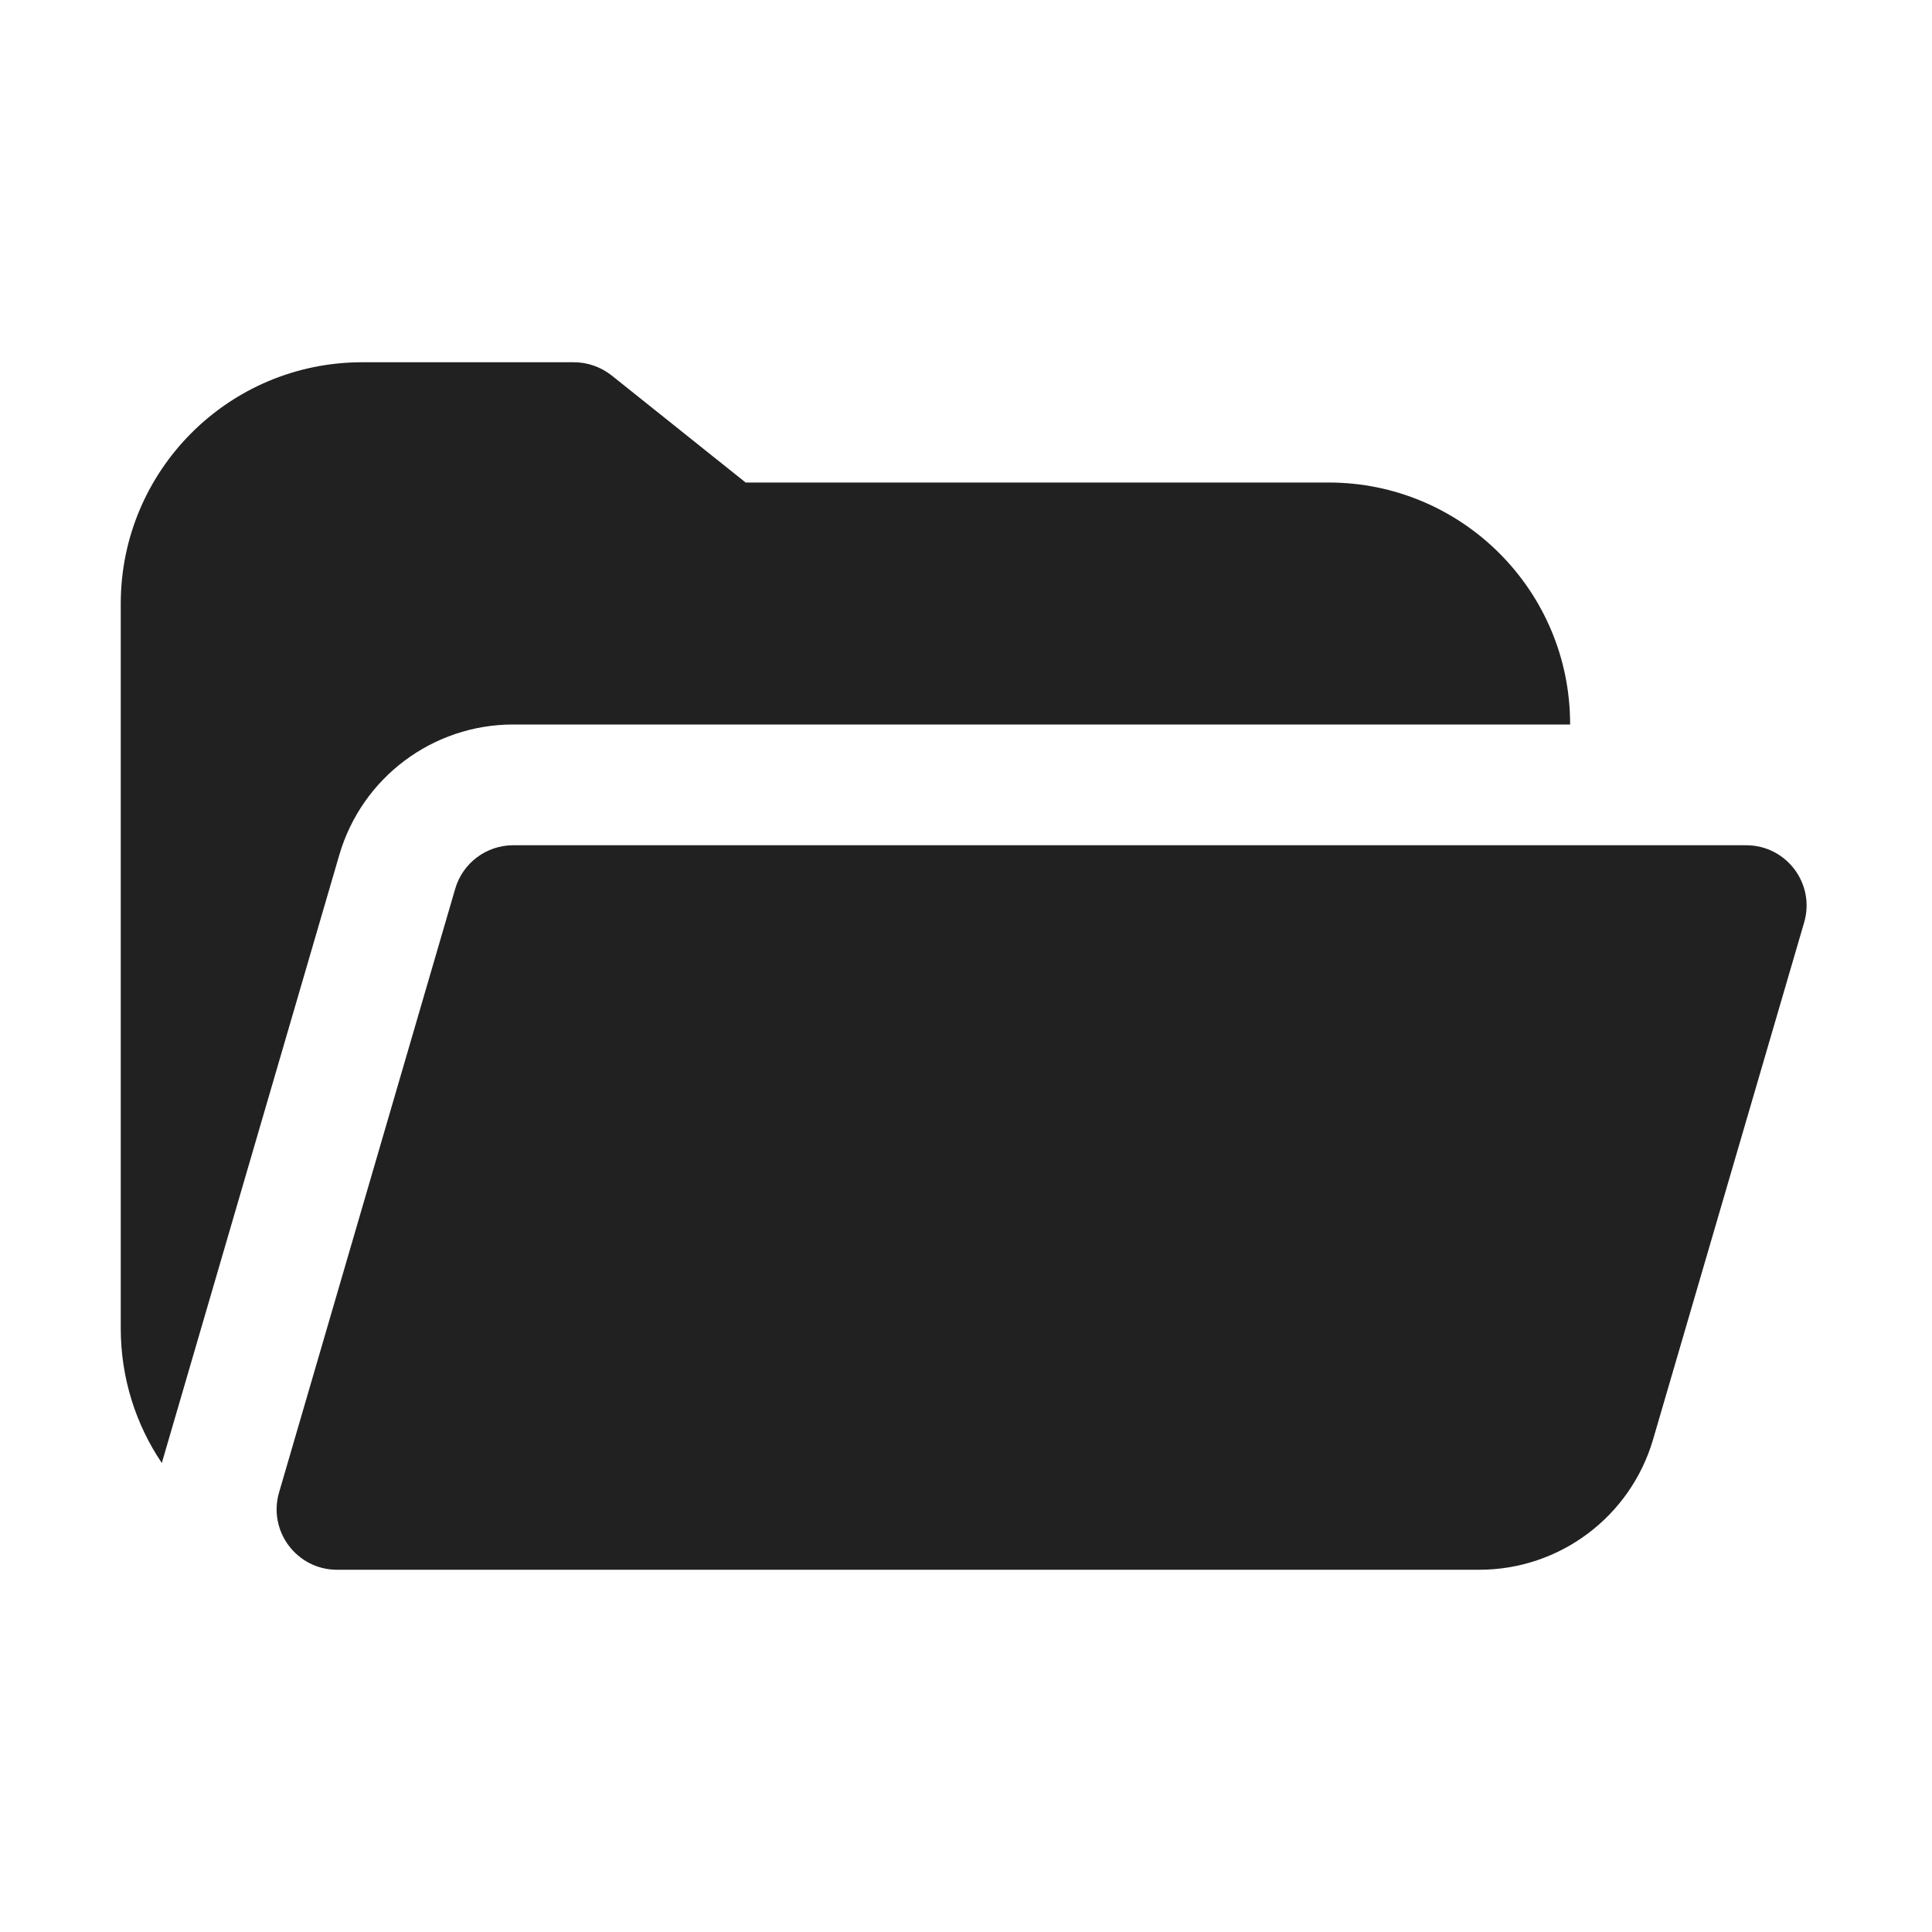
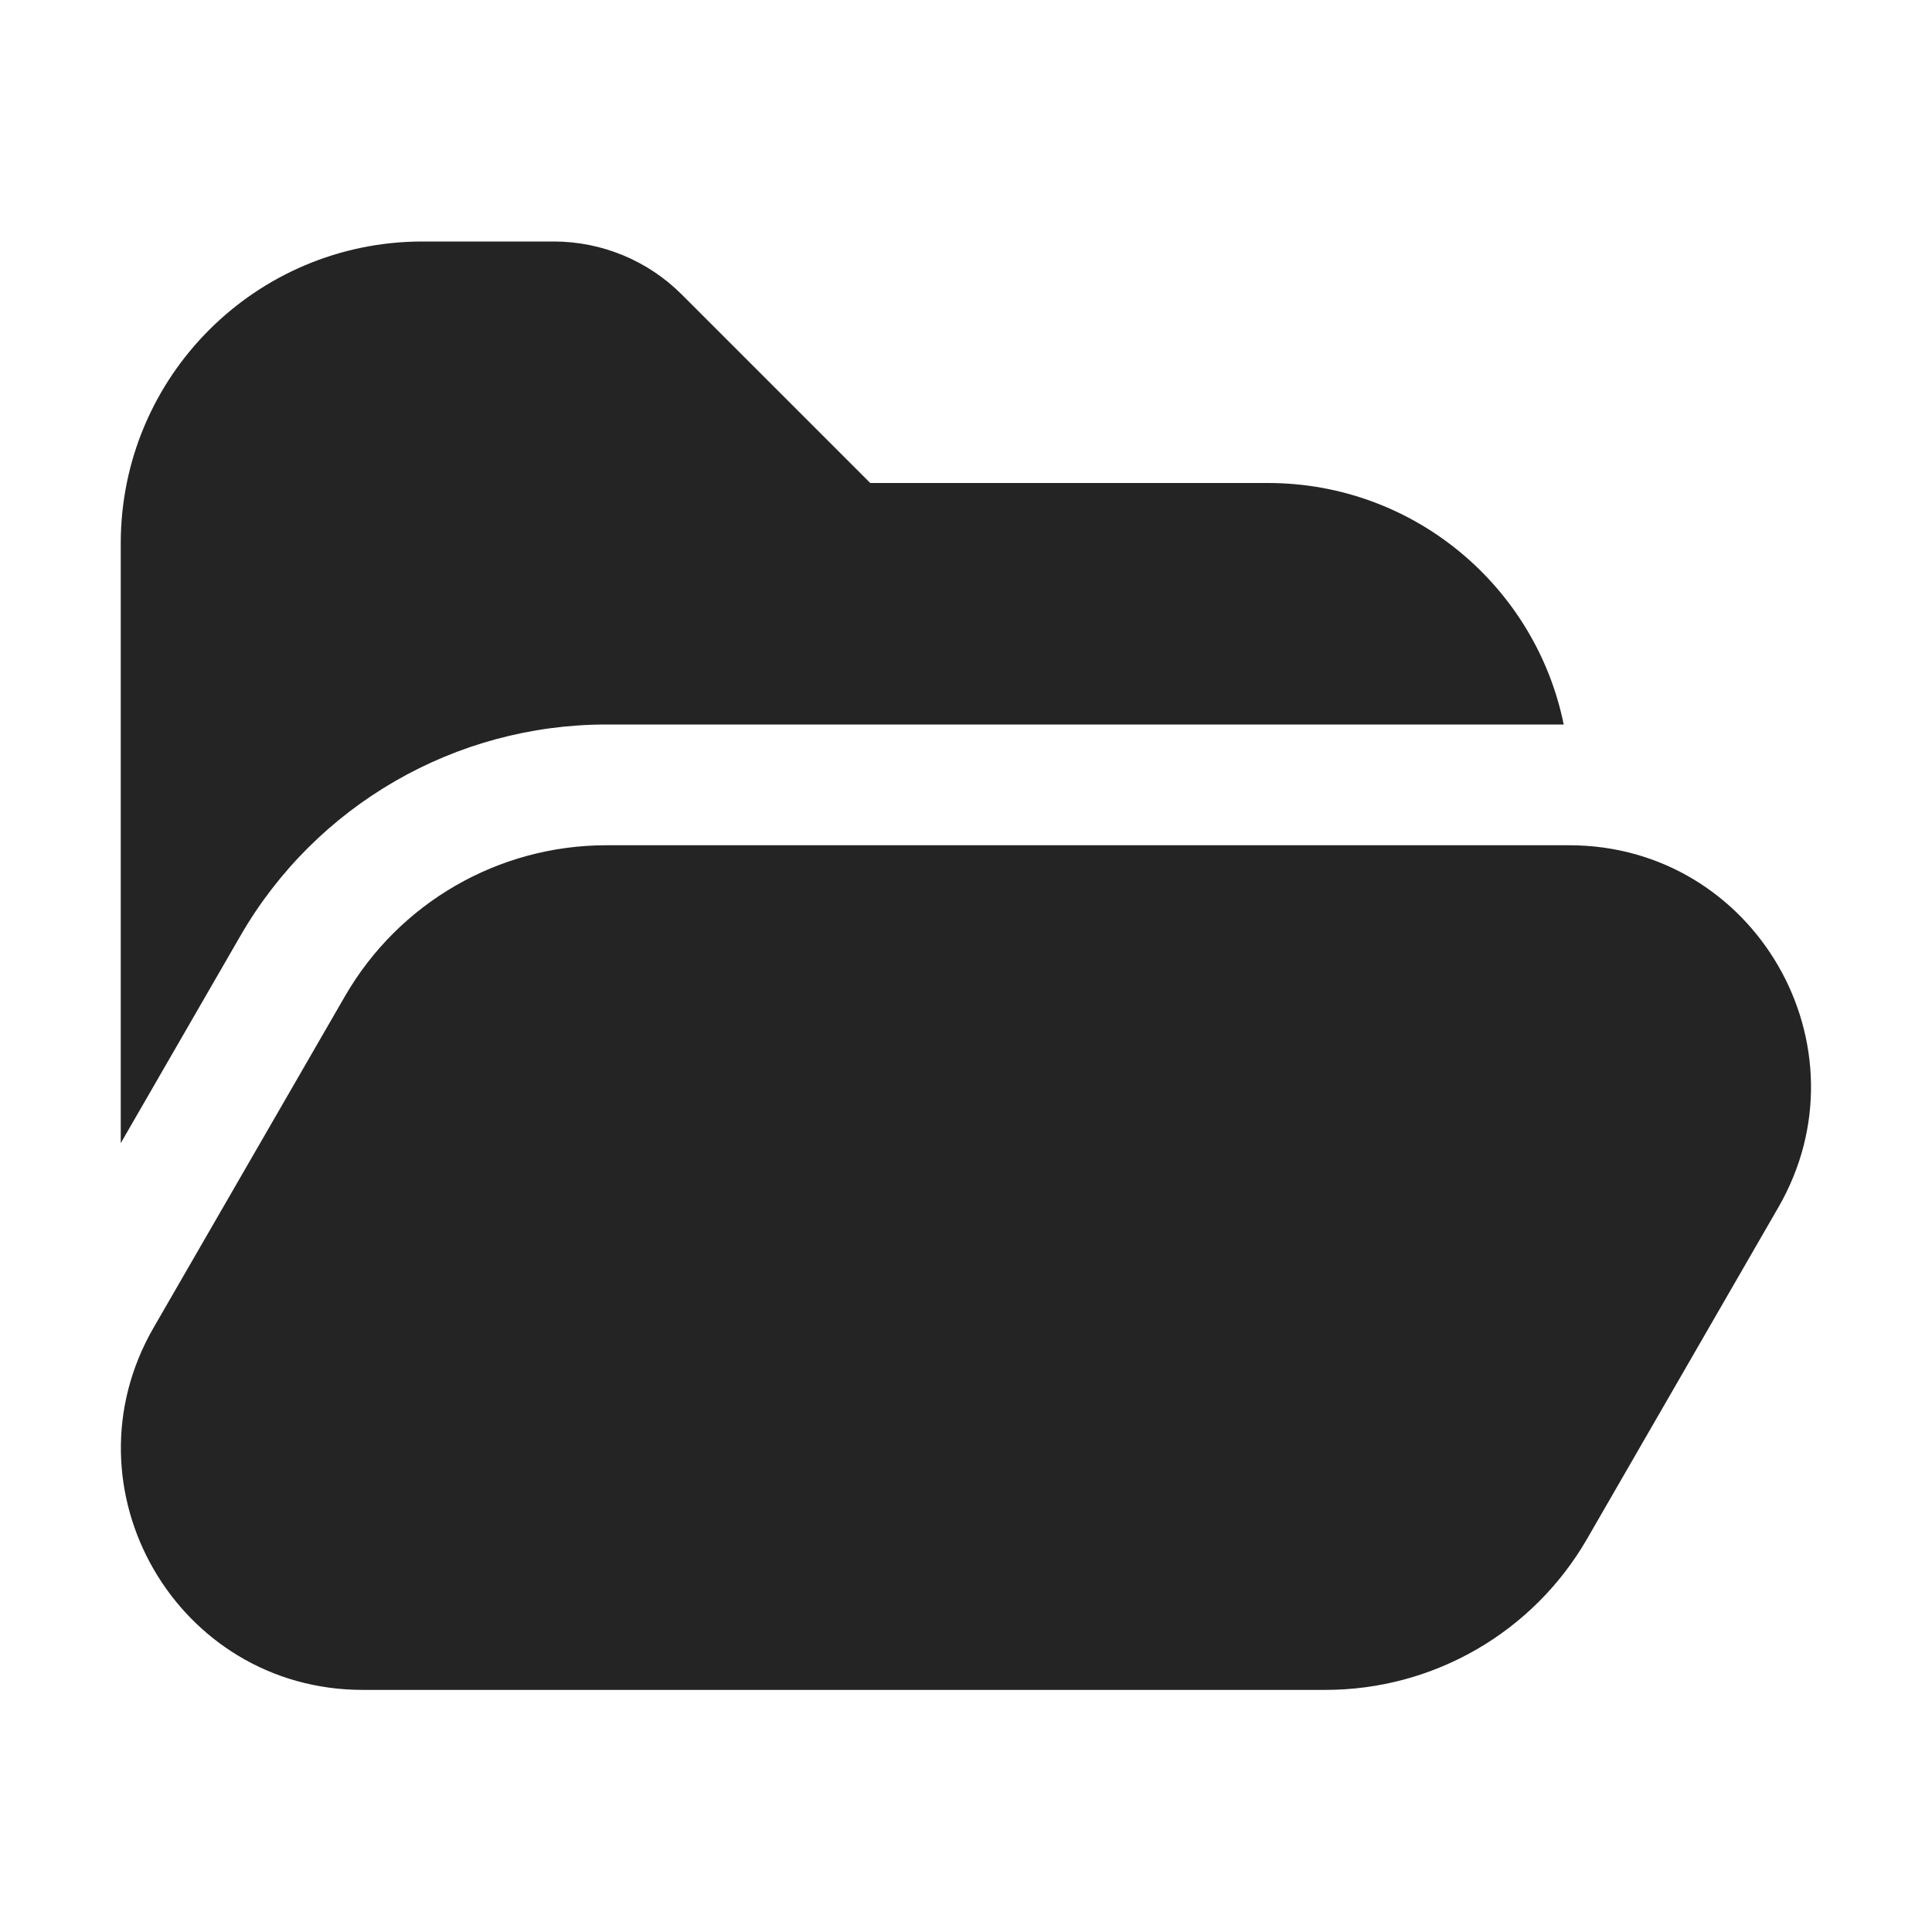
<svg xmlns="http://www.w3.org/2000/svg" width="16" height="16" viewBox="0 0 16 16" fill="none">
-   <path d="M3 3C1.895 3 1 3.895 1 5V11C1 11.413 1.125 11.797 1.34 12.116L2.81 7.08C2.997 6.44 3.583 6 4.25 6H13.003V5.996C13.003 4.892 12.108 3.996 11.003 3.996H6.175L5.065 3.109C4.976 3.039 4.866 3 4.753 3H3ZM14.941 7.64C15.035 7.32 14.795 7 14.461 7H4.25C4.028 7 3.832 7.147 3.77 7.36L2.311 12.36C2.218 12.68 2.458 13 2.791 13H12.251C12.917 13 13.503 12.56 13.69 11.921L14.941 7.64Z" fill="#212121" />
+   <path d="M1 4.5V9.467L1.991 7.75C2.616 6.667 3.772 6 5.022 6L12.95 6C12.718 4.859 11.71 4 10.5 4H7.207L5.646 2.439C5.365 2.158 4.984 2 4.586 2H3.5C2.119 2 1 3.119 1 4.5ZM5.022 7L12.995 7C14.535 7 15.497 8.667 14.727 10L13.143 12.745C12.696 13.519 11.871 13.995 10.977 13.995H3.004C1.465 13.995 0.502 12.329 1.272 10.995L2.857 8.25C3.304 7.476 4.129 7 5.022 7Z" fill="#242424" />
</svg>
